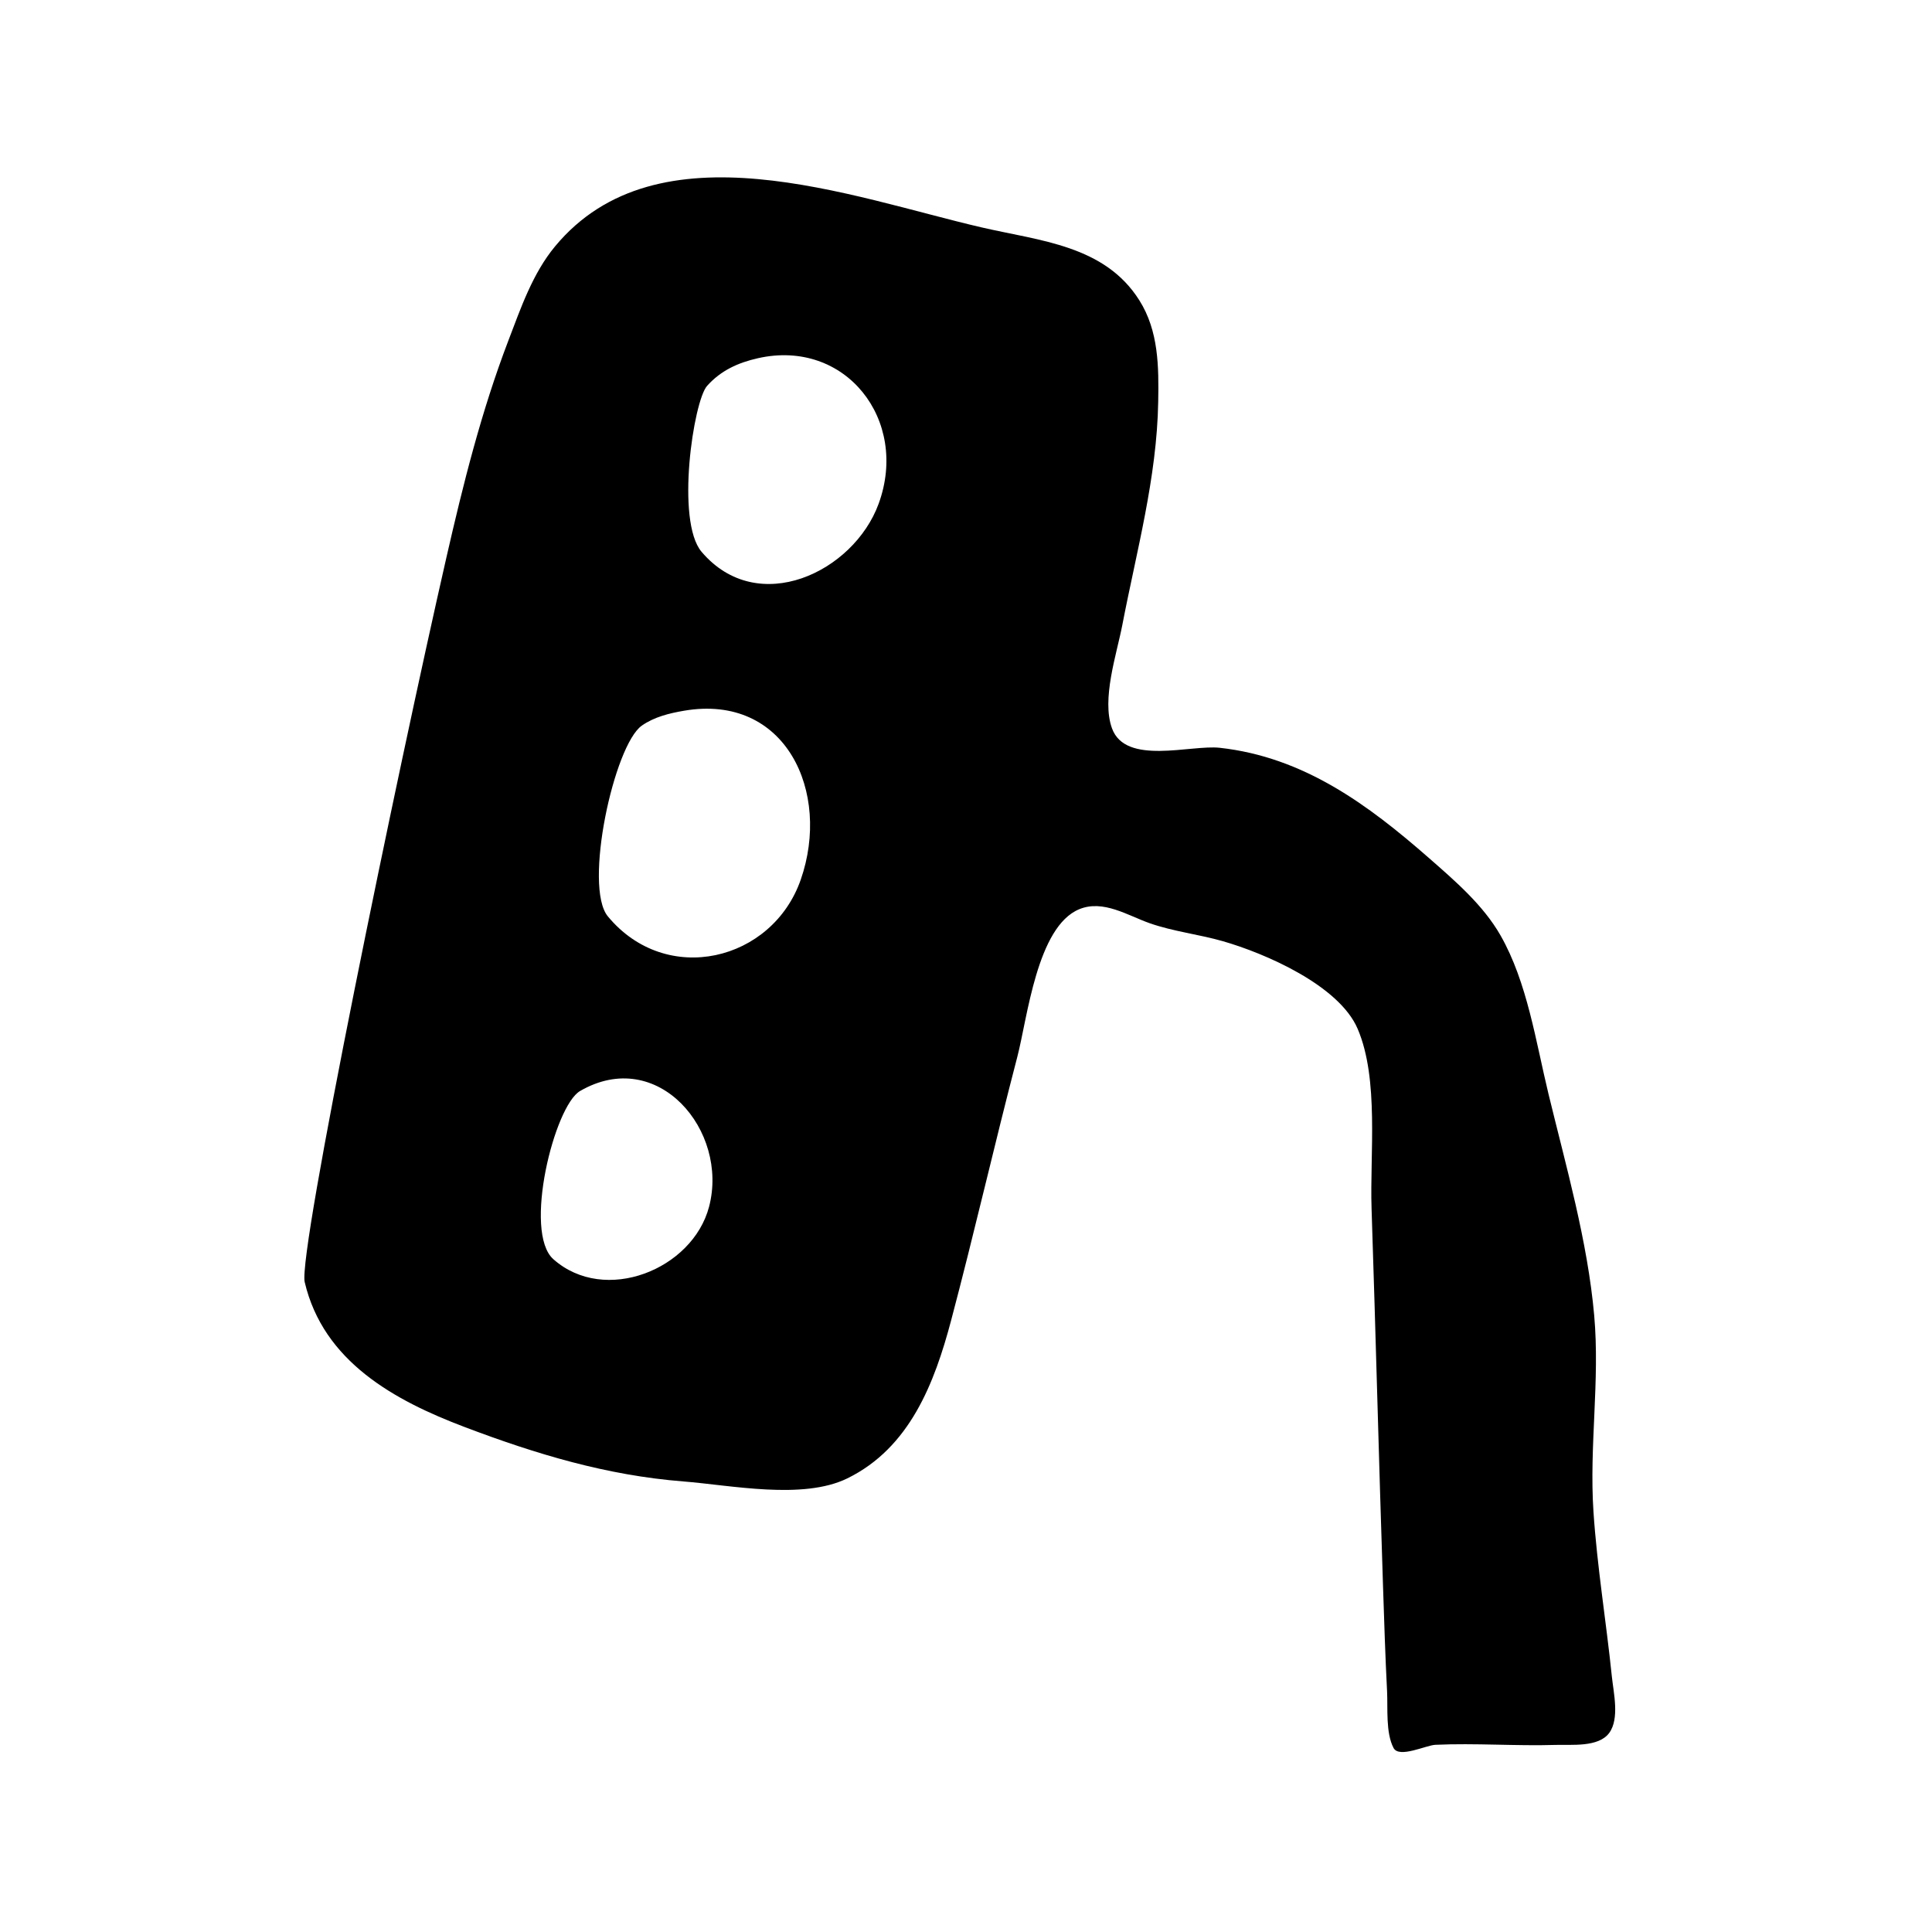
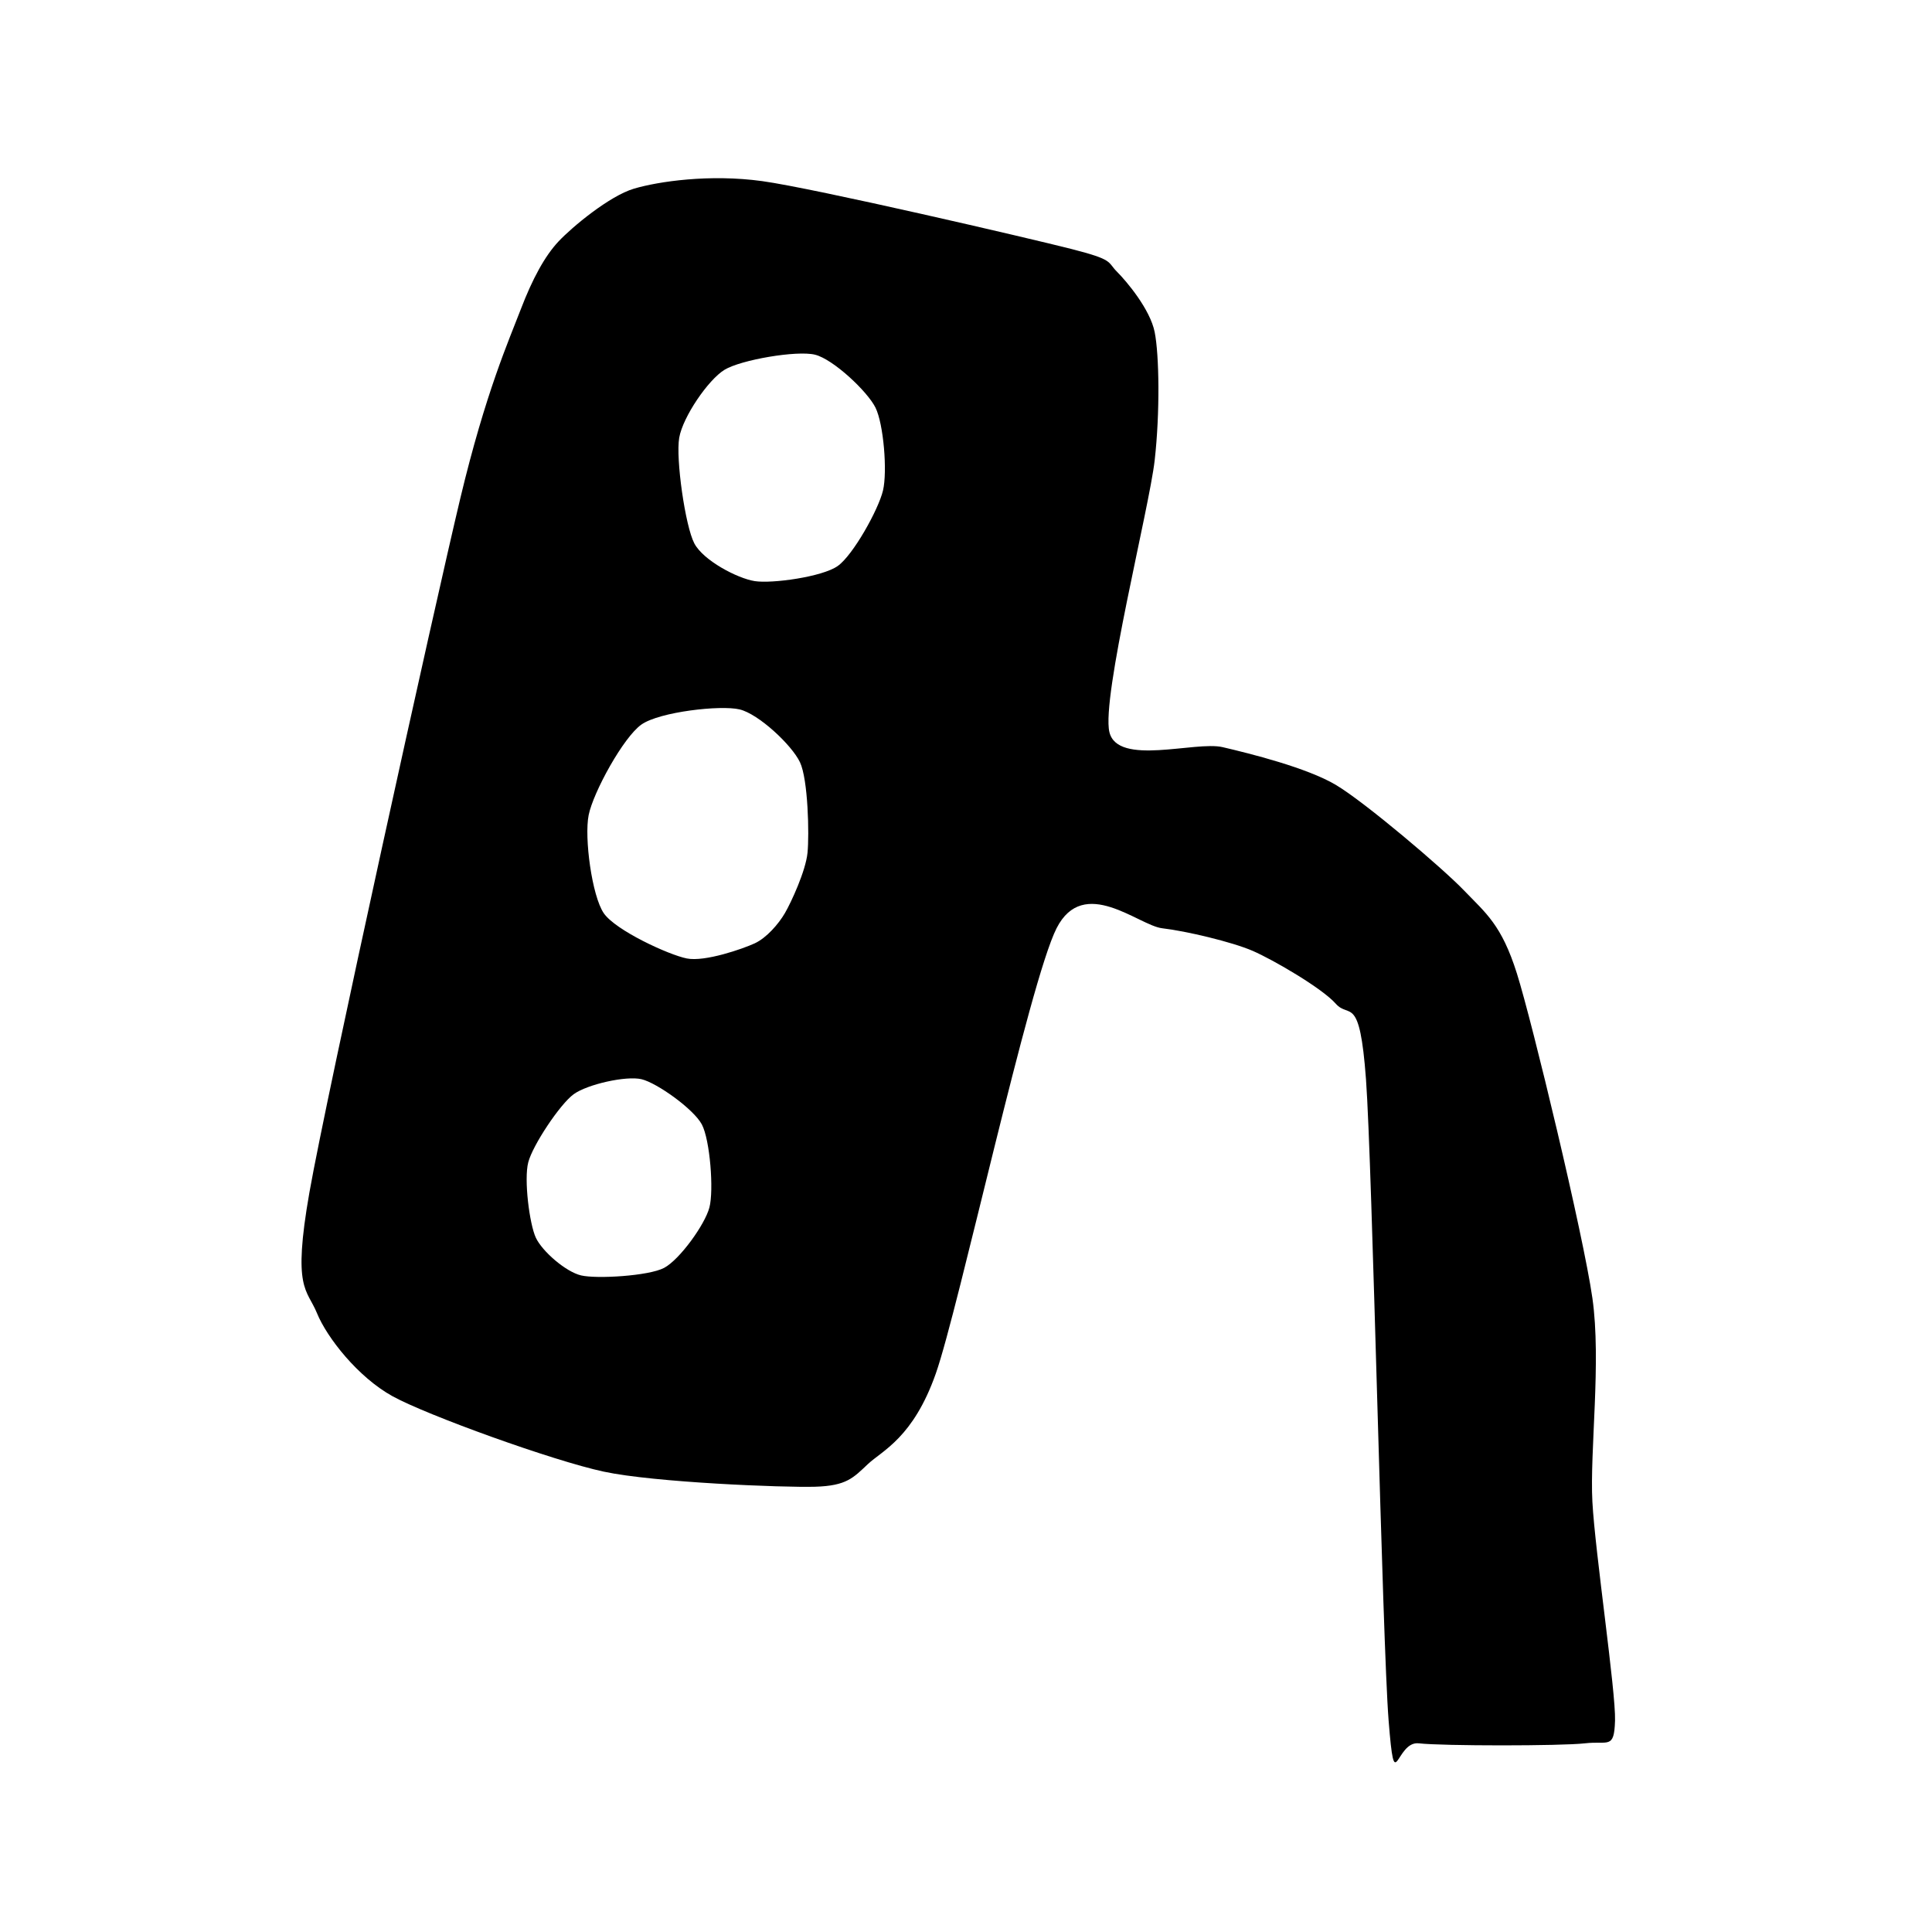
<svg xmlns="http://www.w3.org/2000/svg" viewBox="0 0 256 256" role="img" aria-hidden="true">
-   <path d="M59.134,73.942c2.231,-9.77 4.644,-19.444 8.23,-28.819c1.643,-4.294 3.203,-8.879 6.175,-12.467c13.624,-16.448 39.319,-6.504 56.548,-2.52c7.74,1.79 16.285,2.365 20.881,9.655c2.567,4.073 2.581,8.803 2.5,13.466c-0.175,10.045 -2.865,19.753 -4.756,29.564c-0.748,3.879 -2.779,9.824 -1.365,13.694c1.807,4.947 10.424,2.147 14.271,2.571c11.116,1.226 19.64,7.52 27.769,14.645c3.439,3.014 7.15,6.203 9.443,10.221c3.542,6.205 4.684,14.117 6.35,20.99c2.328,9.606 5.183,19.493 6.06,29.362c0.77,8.656 -0.672,17.323 -0.099,25.979c0.484,7.315 1.688,14.575 2.438,21.864c0.219,2.126 1.049,5.583 -0.356,7.485c-1.42,1.92 -5.004,1.515 -7.051,1.578c-5.319,0.164 -10.68,-0.257 -15.986,-0.014c-1.218,0.056 -4.799,1.814 -5.533,0.42c-1.062,-2.016 -0.746,-5.307 -0.859,-7.514c-0.239,-4.661 -0.385,-9.327 -0.539,-13.991c-0.55,-16.659 -0.964,-33.323 -1.516,-49.983c-0.237,-7.153 1.017,-17.125 -1.844,-23.805c-2.47,-5.767 -12.261,-10.005 -17.866,-11.611c-3.194,-0.915 -6.541,-1.278 -9.68,-2.377c-2.896,-1.014 -6.151,-3.163 -9.325,-1.867c-5.623,2.297 -6.883,14.426 -8.224,19.566c-3.03,11.612 -5.695,23.319 -8.77,34.919c-2.198,8.292 -5.469,16.879 -13.754,20.939c-5.892,2.887 -15.414,0.904 -21.735,0.406c-10.162,-0.802 -19.475,-3.613 -28.975,-7.209c-9.27,-3.508 -18.717,-8.657 -21.193,-19.212c-0.905,-3.858 12.251,-67.421 18.761,-95.934zM73.325,166.853c6.817,6.049 18.45,1.36 20.631,-6.956c2.64,-10.065 -6.792,-21.306 -17.095,-15.332c-3.409,1.977 -7.578,18.702 -3.536,22.288zM80.547,121.429c7.752,9.362 21.797,5.94 25.56,-4.881c4.025,-11.575 -1.971,-24.684 -15.473,-22.372c-1.948,0.334 -3.934,0.817 -5.583,1.967c-3.681,2.567 -7.771,21.34 -4.504,25.286zM92.965,73.12c7.44,8.769 20.146,2.696 23.459,-6.371c4.055,-11.099 -4.391,-21.898 -15.99,-19.285c-2.64,0.595 -4.899,1.618 -6.736,3.66c-1.812,2.014 -4.194,17.918 -0.733,21.997z" fill="currentColor" fill-rule="evenodd" />
+   <path d="M41 158C43.28 145.04 57.64 80.04 61 66C64.36 51.96 67.44 45.08 69 41C70.56 36.92 72.2 33.92 74 32C75.8 30.08 80.76 25.96 84 25C87.24 24.04 94.04 23.04 101 24C107.96 24.96 136.36 31.56 142 33C147.64 34.44 146.68 34.68 148 36C149.32 37.32 152.4 41 153 44C153.6 47 153.72 54.64 153 61C152.28 67.36 145.92 92.44 147 97C148.08 101.56 158.4 98.16 162 99C165.6 99.84 173.16 101.72 177 104C180.84 106.28 191.12 115 194 118C196.88 121 198.96 122.52 201 129C203.04 135.48 209.8 163.6 211 172C212.2 180.4 210.64 192.28 211 199C211.36 205.72 214.12 224.16 214 228C213.88 231.84 213.12 230.64 210 231C206.88 231.36 191.12 231.36 188 231C184.88 230.64 184.84 238.56 184 228C183.16 217.44 181.84 154.4 181 143C180.16 131.6 178.8 135.04 177 133C175.2 130.96 168.76 127.2 166 126C163.24 124.8 157.12 123.36 154 123C150.88 122.64 143.6 115.92 140 123C136.4 130.08 127 173.48 124 182C121 190.52 116.92 192.2 115 194C113.08 195.8 112.2 196.88 108 197C103.8 197.12 86.72 196.44 80 195C73.28 193.56 56.56 187.52 52 185C47.44 182.48 43.32 177.24 42 174C40.68 170.76 38.72 170.96 41 158ZM70 154C69.4 156.28 70.16 162.2 71 164C71.84 165.8 74.96 168.52 77 169C79.04 169.48 85.96 169.08 88 168C90.04 166.92 93.4 162.28 94 160C94.6 157.72 94.08 151.04 93 149C91.92 146.96 87.04 143.48 85 143C82.96 142.52 77.8 143.68 76 145C74.2 146.32 70.6 151.72 70 154ZM78 108C77.4 111 78.44 118.72 80 121C81.56 123.28 88.6 126.52 91 127C93.4 127.48 98.44 125.72 100 125C101.56 124.28 103.16 122.44 104 121C104.84 119.56 106.76 115.4 107 113C107.24 110.6 107.08 103.28 106 101C104.92 98.72 100.52 94.6 98 94C95.48 93.4 87.4 94.32 85 96C82.6 97.68 78.6 105 78 108ZM90 58C89.52 60.76 90.8 69.72 92 72C93.2 74.28 97.72 76.64 100 77C102.28 77.36 108.96 76.44 111 75C113.04 73.56 116.4 67.52 117 65C117.6 62.48 117.08 56.16 116 54C114.92 51.84 110.4 47.6 108 47C105.6 46.4 98.16 47.68 96 49C93.84 50.32 90.48 55.24 90 58Z" fill="currentColor" fill-rule="evenodd" />
</svg>
